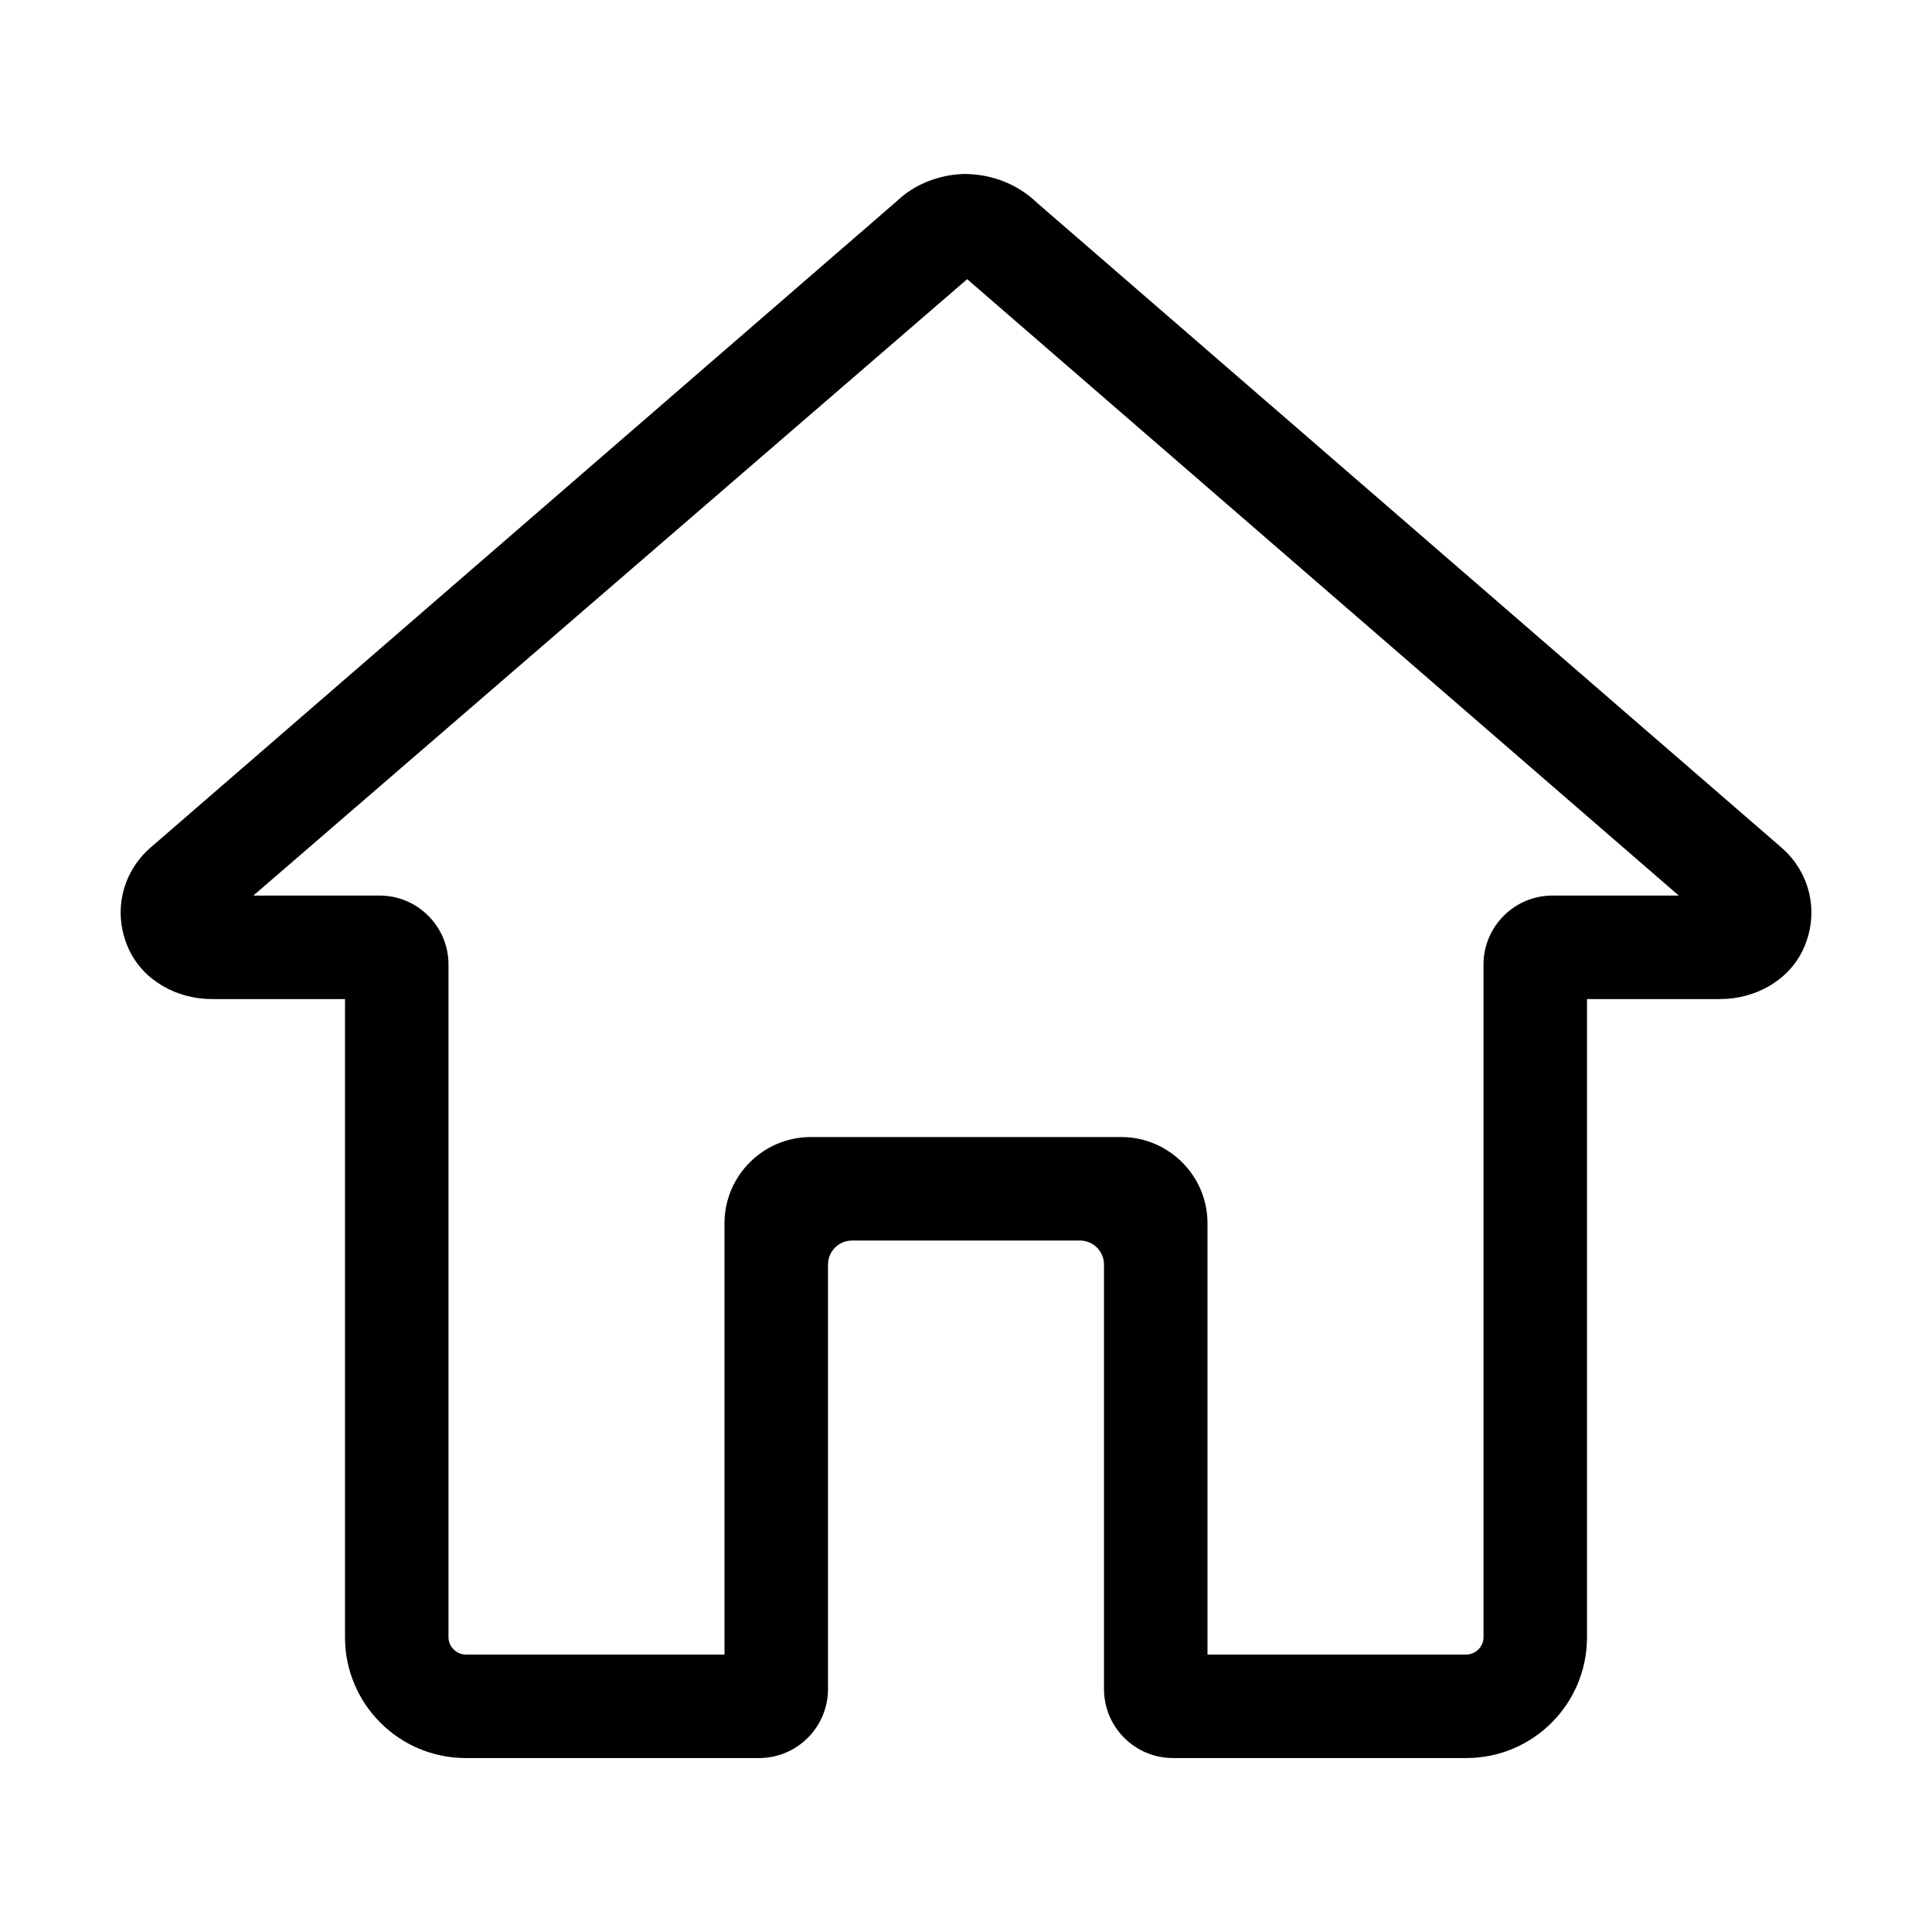
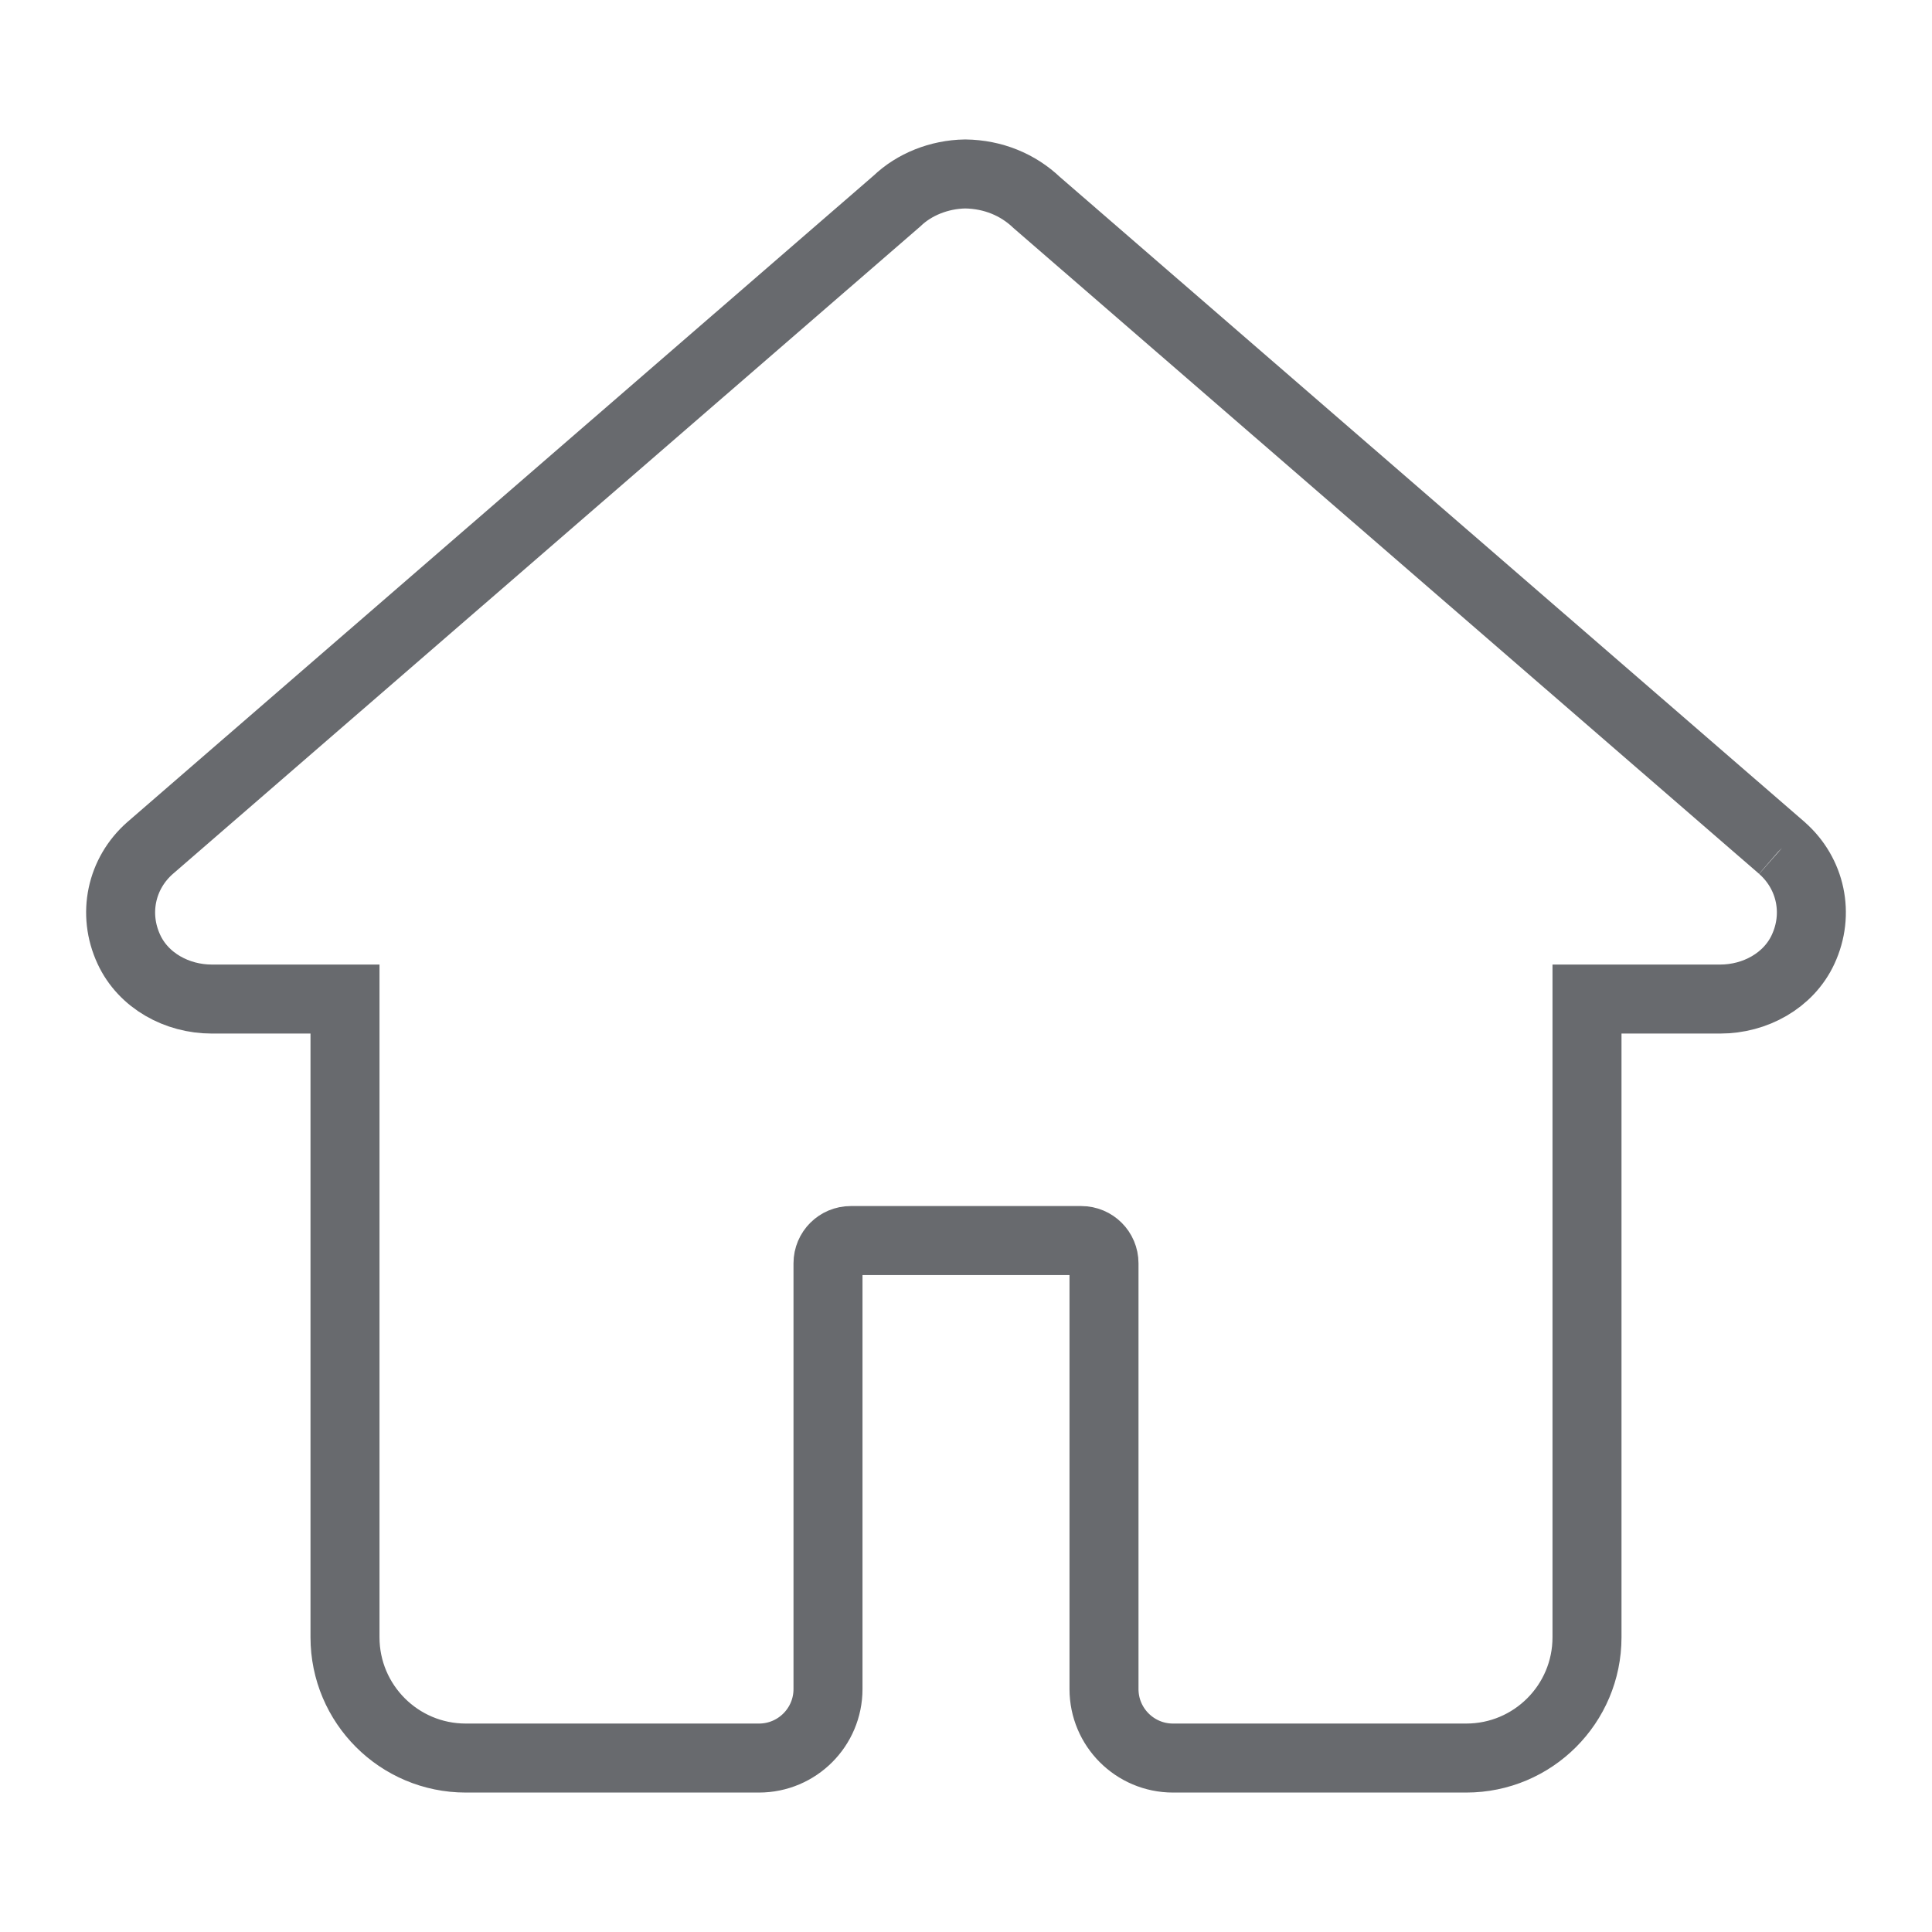
- <svg viewBox="0 0 28 28" class="x1lliihq x1k90msu x2h7rmj x1qfuztq xcza8v6" fill="currentColor" height="28" width="28">
-   <path d="M17.5 23.979 21.25 23.979C21.386 23.979 21.5 23.864 21.5 23.729L21.5 13.979C21.5 13.427 21.949 12.979 22.5 12.979L24.33 12.979 14.017 4.046 3.672 12.979 5.5 12.979C6.052 12.979 6.5 13.427 6.5 13.979L6.5 23.729C6.5 23.864 6.615 23.979 6.75 23.979L10.5 23.979 10.5 17.729C10.5 17.04 11.061 16.479 11.75 16.479L16.25 16.479C16.939 16.479 17.5 17.04 17.5 17.729L17.5 23.979ZM21.25 25.479 17 25.479C16.448 25.479 16 25.031 16 24.479L16 18.327C16 18.135 15.844 17.979 15.652 17.979L12.348 17.979C12.156 17.979 12 18.135 12 18.327L12 24.479C12 25.031 11.552 25.479 11 25.479L6.75 25.479C5.784 25.479 5 24.695 5 23.729L5 14.479 3.069 14.479C2.567 14.479 2.079 14.215 1.868 13.759 1.63 13.245 1.757 12.658 2.175 12.29L13.001 2.912C13.248 2.675 13.608 2.527 13.989 2.521 14.392 2.527 14.753 2.675 15.027 2.937L25.821 12.286C25.823 12.288 25.824 12.289 25.825 12.29 26.244 12.658 26.371 13.245 26.133 13.759 25.921 14.215 25.434 14.479 24.931 14.479L23 14.479 23 23.729C23 24.695 22.217 25.479 21.25 25.479Z" />
+ <svg viewBox="0 0 28 28" class="x1lliihq x1k90msu x2h7rmj x1qfuztq x5e5rjt" fill="none" stroke="#686A6E" height="28" width="28">
+   <path d="M25.825 12.29C25.824 12.289 25.823 12.288 25.821 12.286L15.027 2.937C14.752 2.675 14.392 2.527 13.989 2.521 13.608 2.527 13.248 2.675 13.001 2.912L2.175 12.29C1.756 12.658 1.629 13.245 1.868 13.759 2.079 14.215 2.567 14.479 3.069 14.479L5 14.479 5 23.729C5 24.695 5.784 25.479 6.75 25.479L11 25.479C11.552 25.479 12 25.031 12 24.479L12 18.309C12 18.126 12.148 17.979 12.33 17.979L15.67 17.979C15.852 17.979 16 18.126 16 18.309L16 24.479C16 25.031 16.448 25.479 17 25.479L21.25 25.479C22.217 25.479 23 24.695 23 23.729L23 14.479 24.931 14.479C25.433 14.479 25.921 14.215 26.132 13.759 26.371 13.245 26.244 12.658 25.825 12.29" />
</svg>
